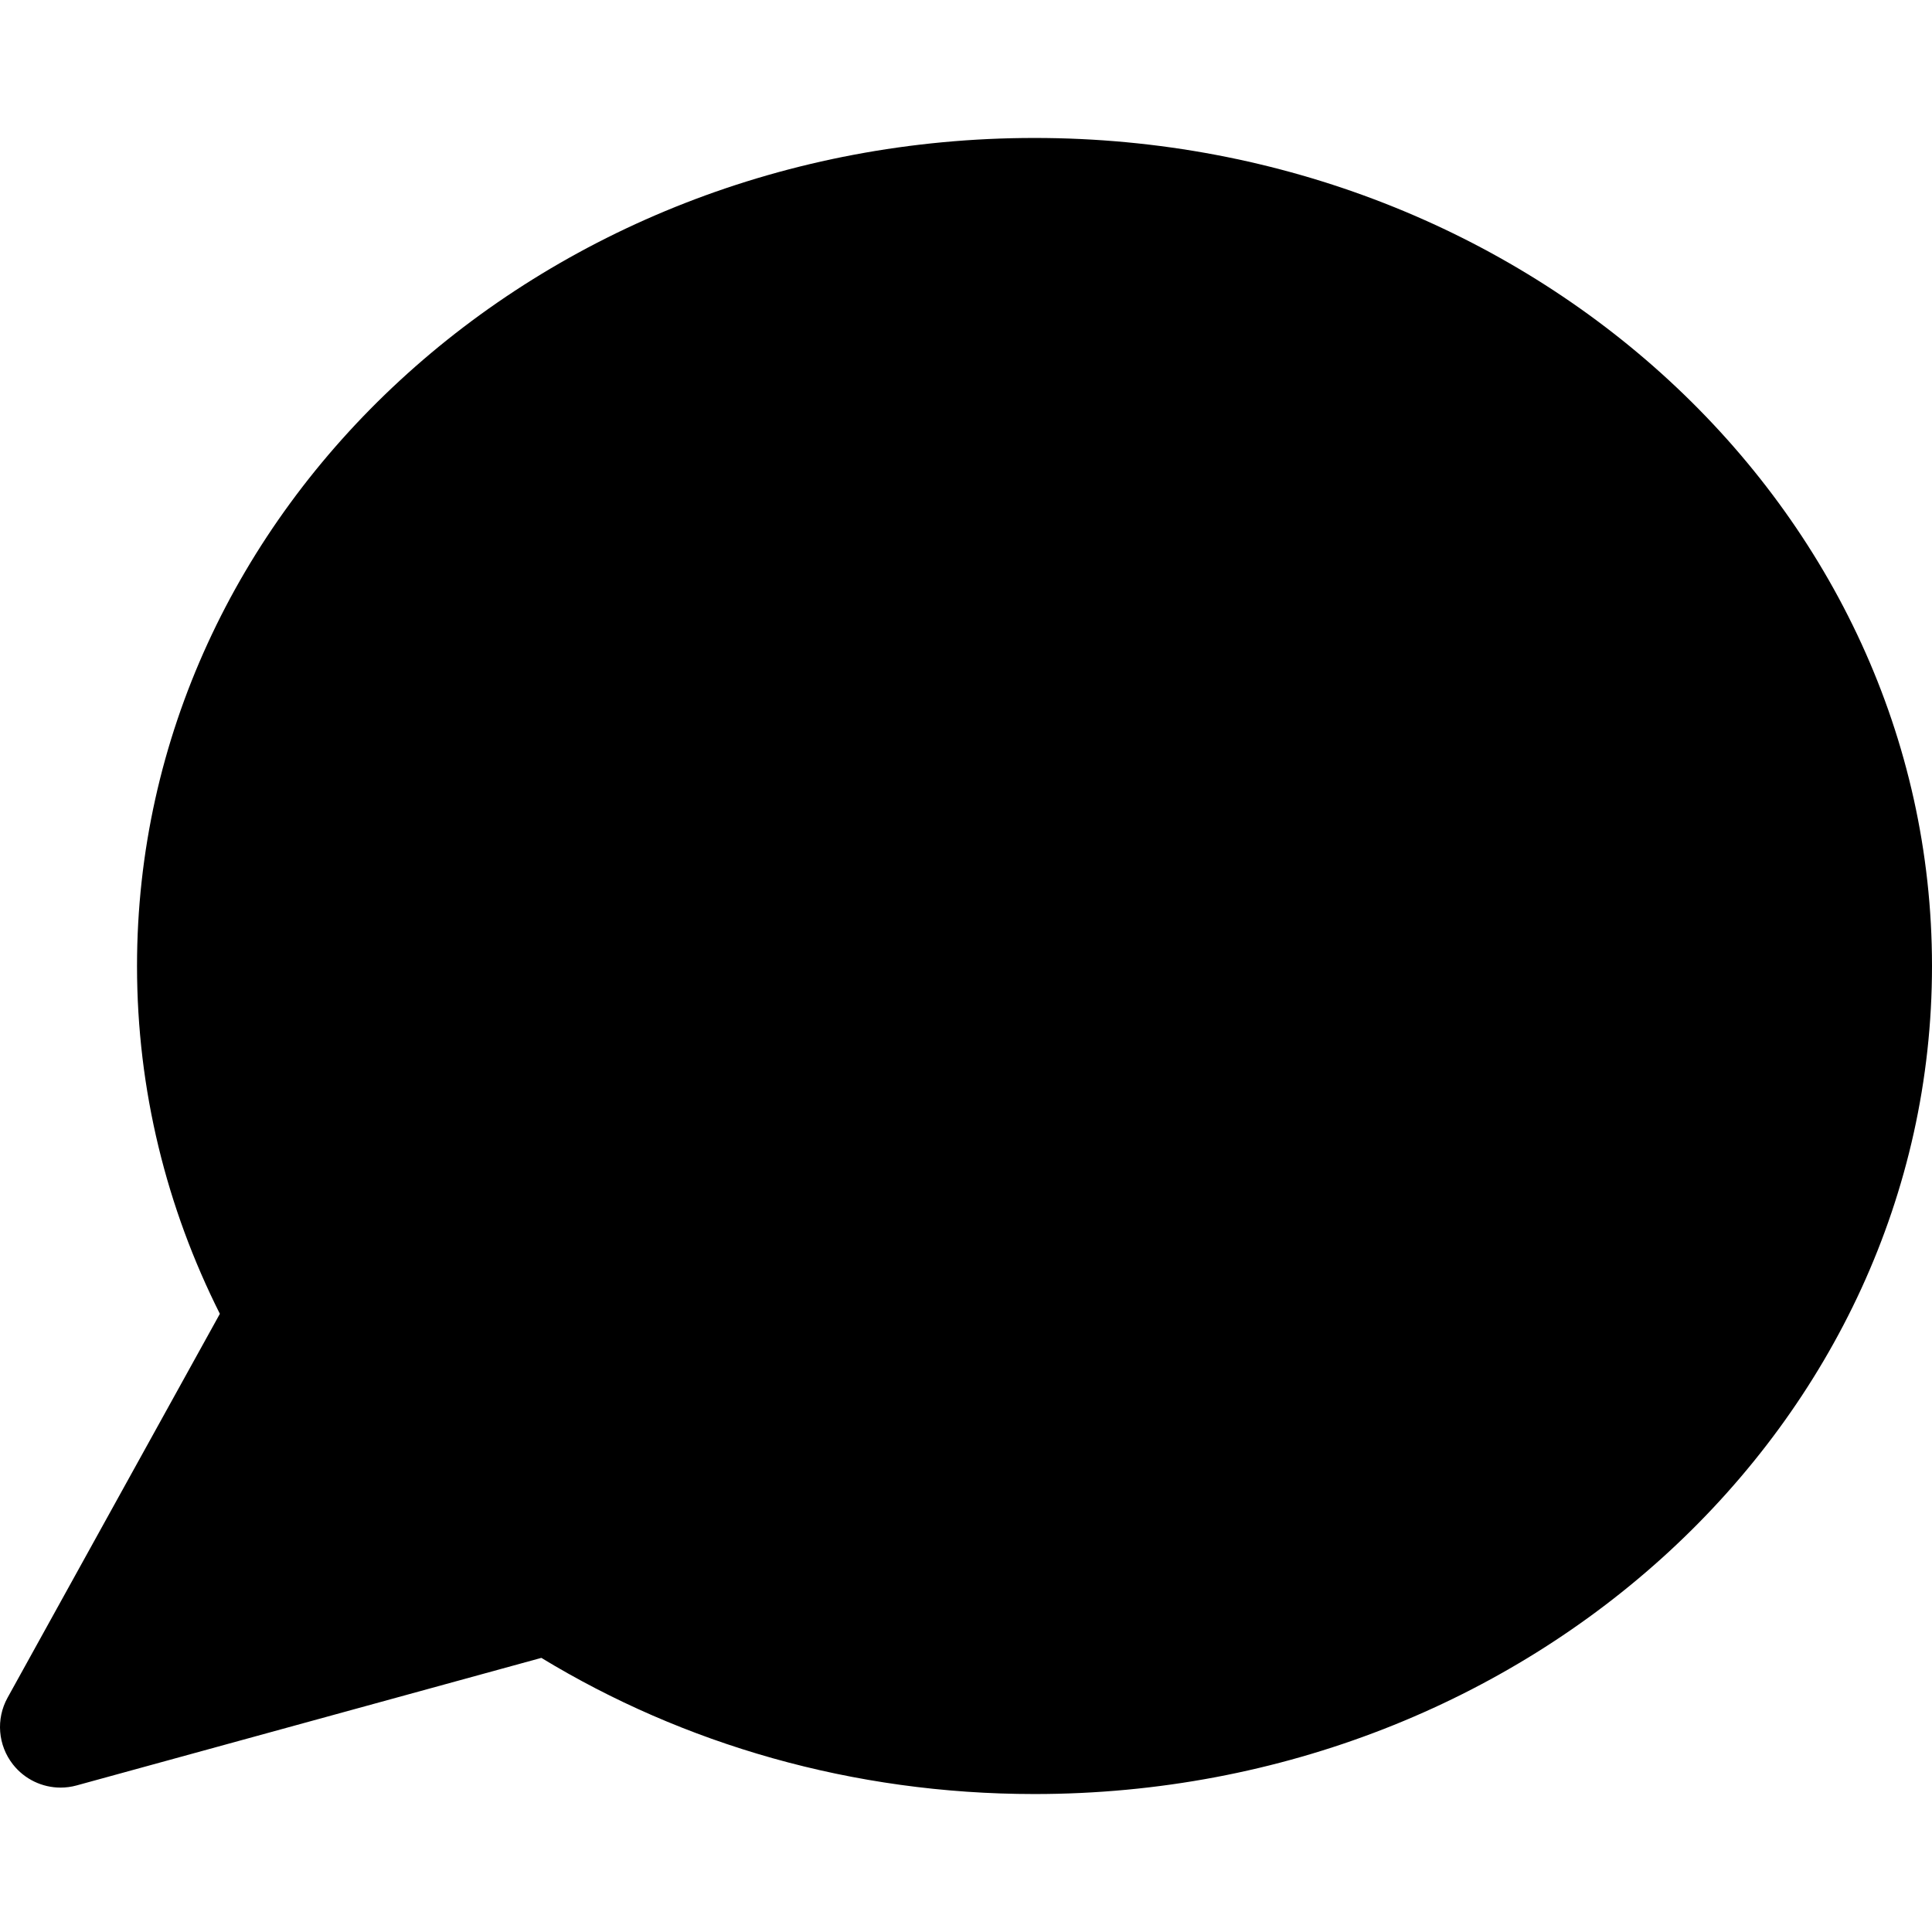
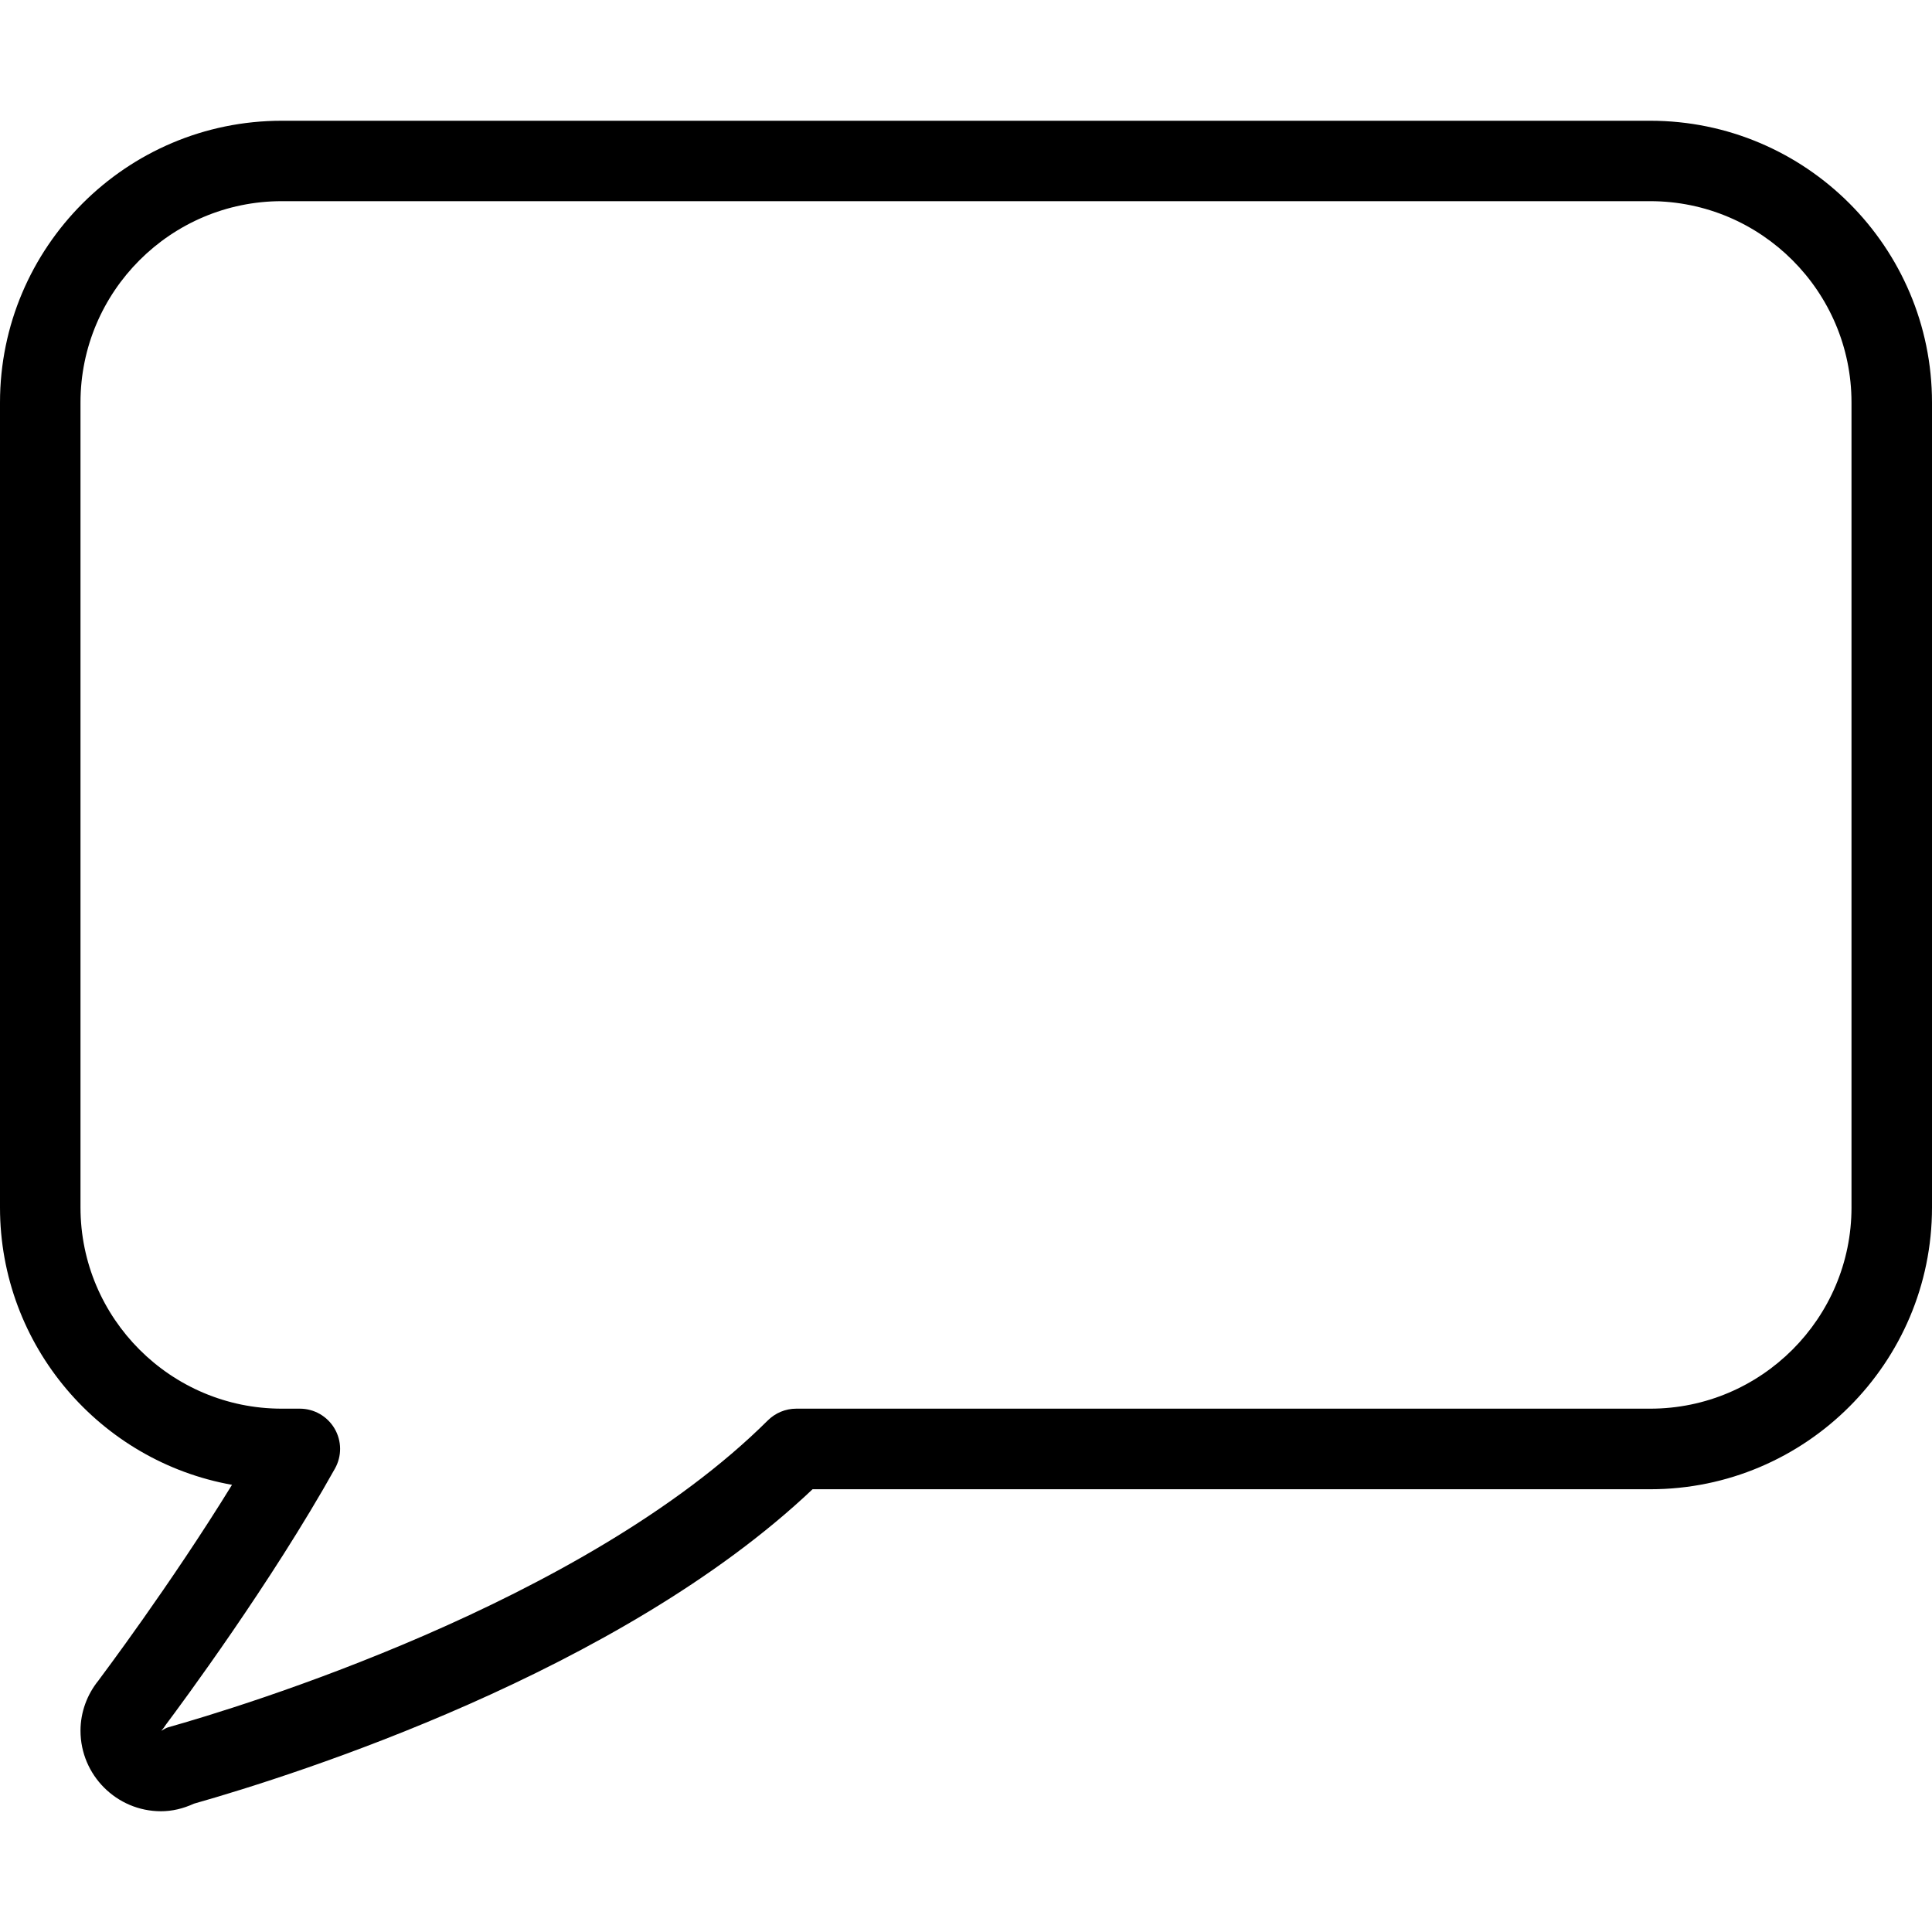
- <svg xmlns="http://www.w3.org/2000/svg" version="1.1" id="Capa_1" x="0px" y="0px" width="442.761px" height="442.762px" viewBox="0 0 442.761 442.762" style="enable-background:new 0 0 442.761 442.762;" xml:space="preserve">
+ <svg xmlns="http://www.w3.org/2000/svg" version="1.1" id="Layer_1" x="0px" y="0px" viewBox="0 0 512 512" style="enable-background:new 0 0 512 512;" xml:space="preserve">
  <g>
-     <path d="M237.082,31.617c-113.596,0-205.681,84.96-205.681,189.764c0,28.473,6.809,55.473,18.986,79.711L1.735,389.064   c-2.703,4.887-2.215,10.916,1.239,15.307c2.673,3.396,6.721,5.299,10.912,5.299c1.223,0,2.457-0.162,3.674-0.498l106.505-29.232   c32.435,19.719,71.269,31.205,113.017,31.205c113.594,0,205.68-84.959,205.68-189.764   C442.761,116.577,350.675,31.617,237.082,31.617z" />
+     <g>
+       <path d="M437.333,32H74.667C33.493,32,0,65.493,0,106.667V320c0,36.672,26.56,67.264,61.483,73.493    c-16.299,26.496-34.901,51.179-35.115,51.477c-0.064,0.107-0.149,0.192-0.213,0.299c-3.115,3.819-4.821,8.533-4.821,13.397    c0,11.755,9.579,21.333,21.333,21.333c2.923,0,5.845-0.683,8.725-2.005c27.051-7.68,112.832-34.901,163.947-83.328h221.995    C478.507,394.667,512,361.173,512,320V106.667C512,65.493,478.507,32,437.333,32z M490.667,319.979    c0,29.397-23.936,53.333-53.333,53.333H211.008c-2.837,0-5.525,1.131-7.531,3.115c-48.832,48.555-140.864,76.245-158.827,81.301    c-0.704,0.192-1.259,0.597-1.92,0.96c0.469-0.512,0.875-1.067,1.237-1.643c4.117-5.483,27.861-37.547,44.8-67.861    c1.856-3.307,1.813-7.339-0.107-10.603c-1.92-3.264-5.419-5.269-9.195-5.269h-4.8c-29.397,0-53.333-23.936-53.333-53.333V106.645    c0-29.397,23.936-53.333,53.333-53.333h362.667c29.397,0,53.333,23.936,53.333,53.333V319.979z" />
+     </g>
  </g>
  <g>
</g>
  <g>
</g>
  <g>
</g>
  <g>
</g>
  <g>
</g>
  <g>
</g>
  <g>
</g>
  <g>
</g>
  <g>
</g>
  <g>
</g>
  <g>
</g>
  <g>
</g>
  <g>
</g>
  <g>
</g>
  <g>
</g>
</svg>
